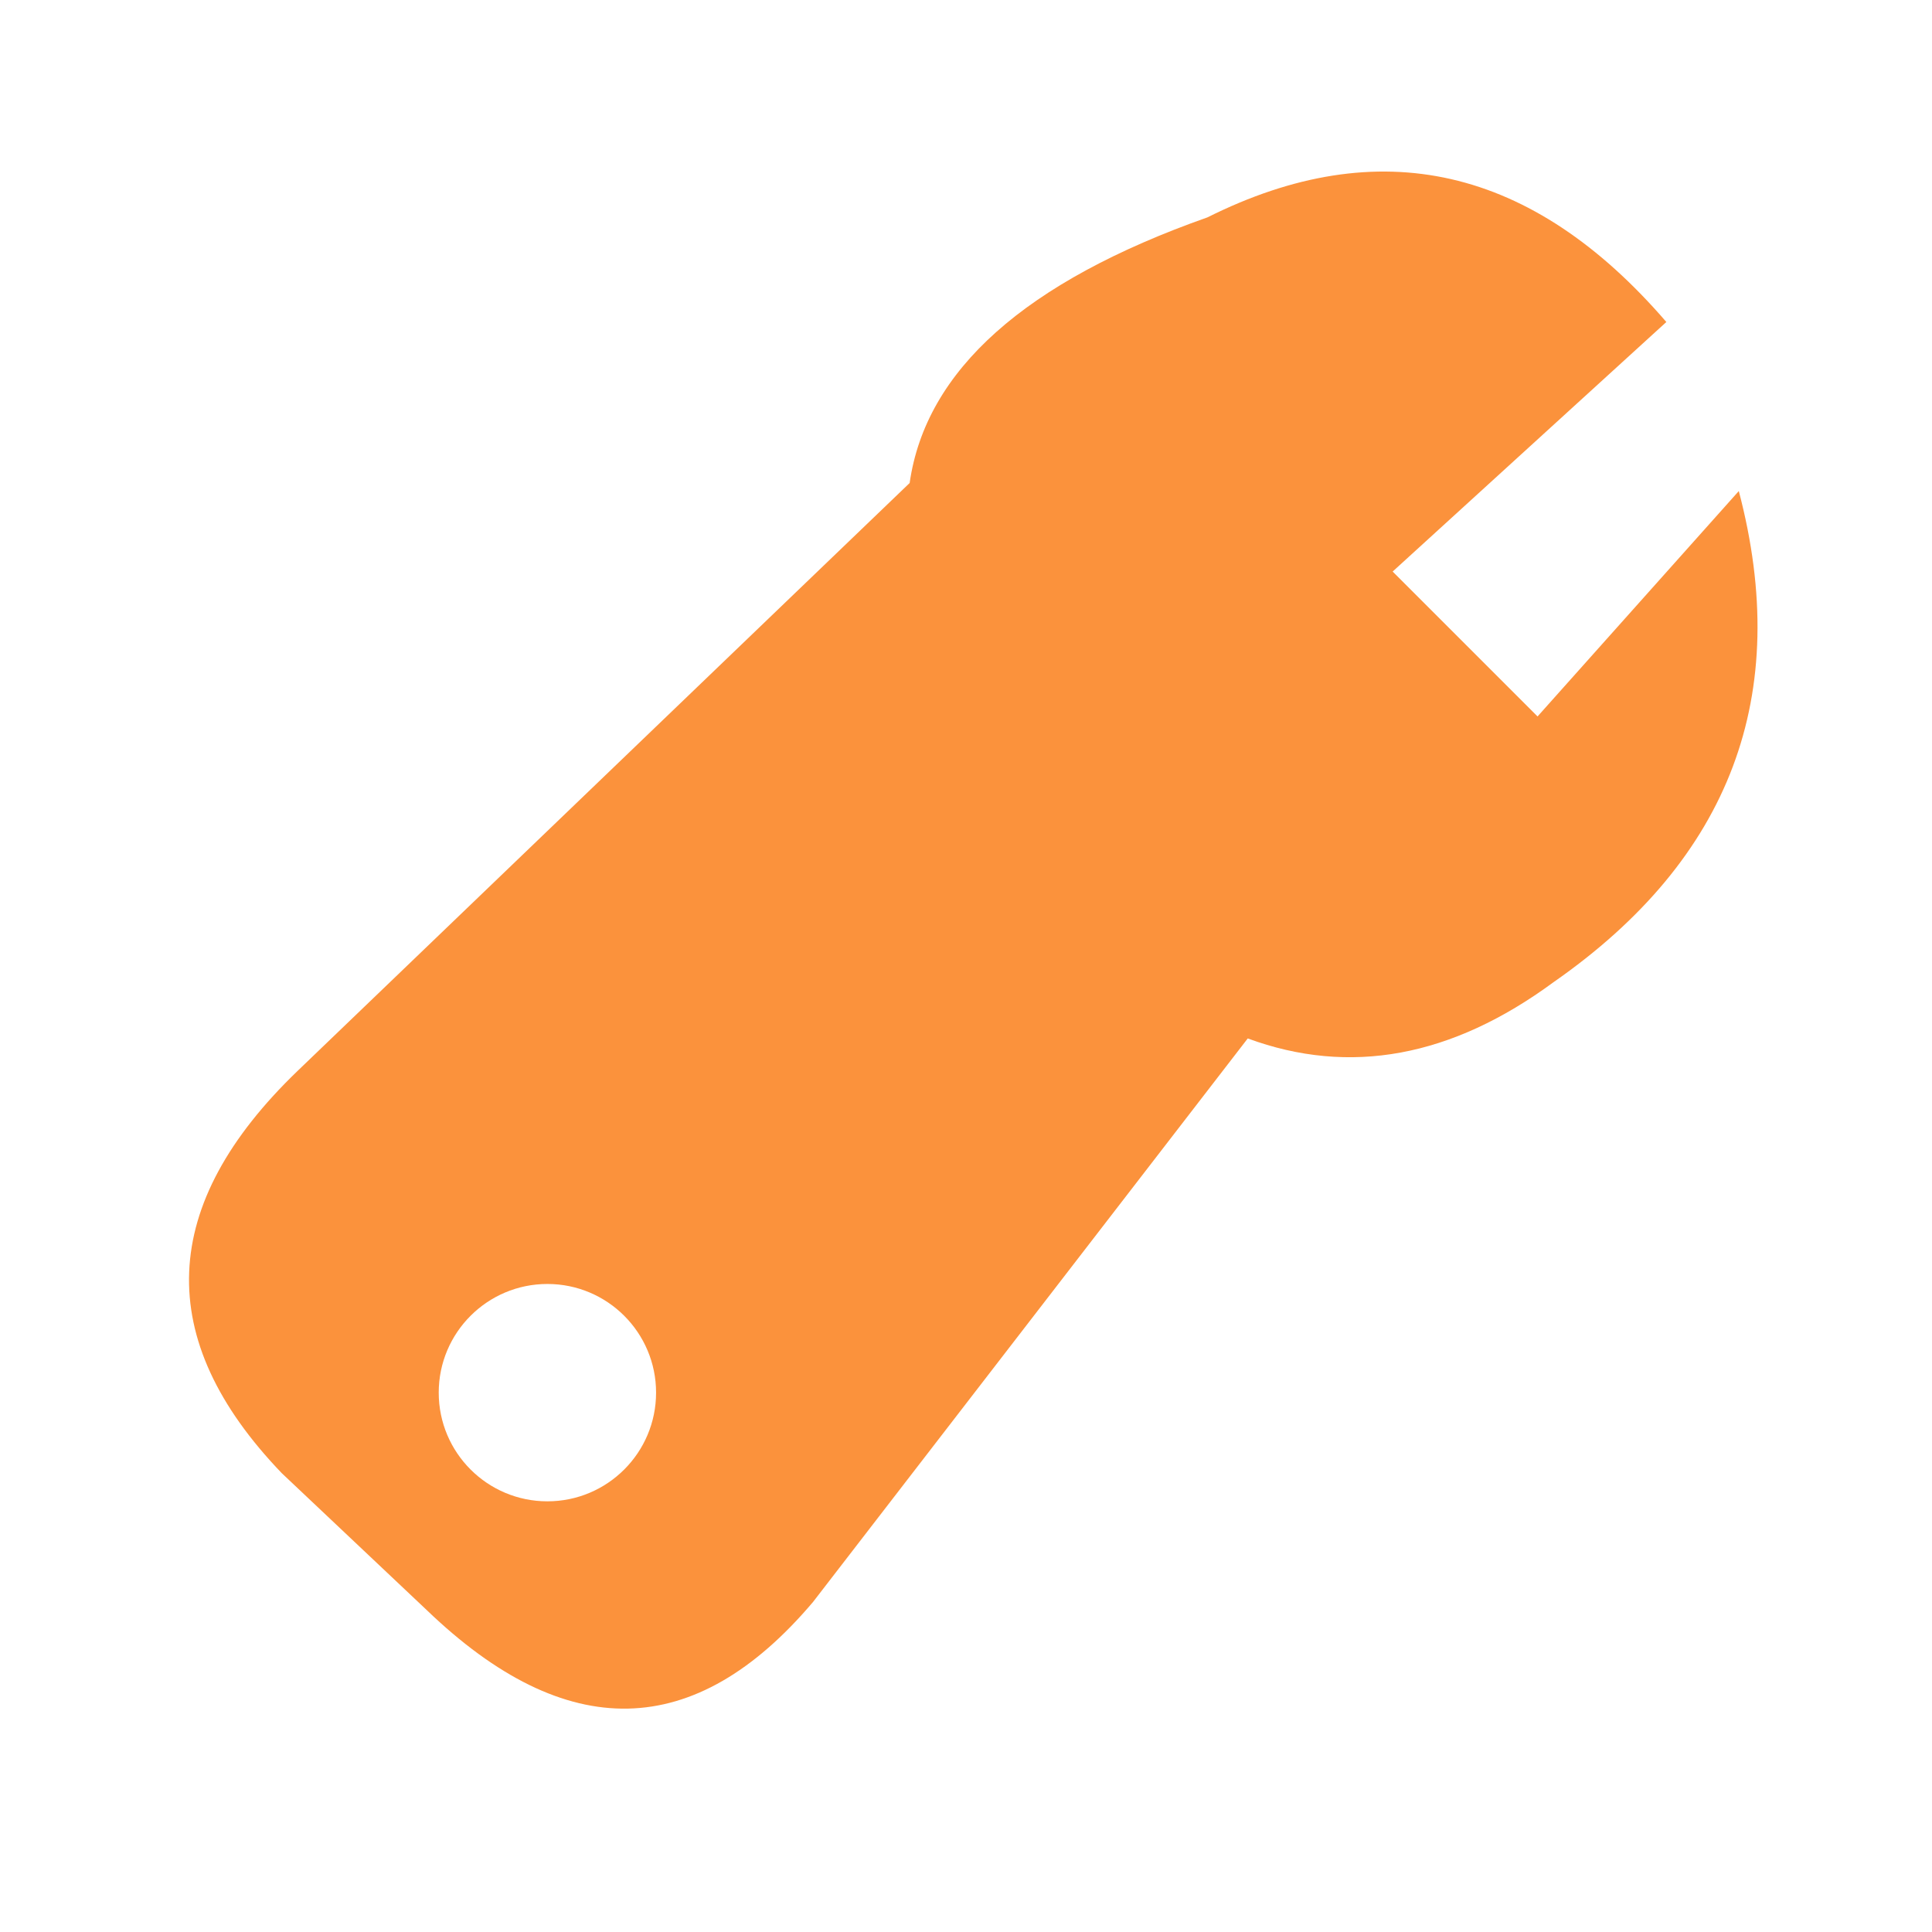
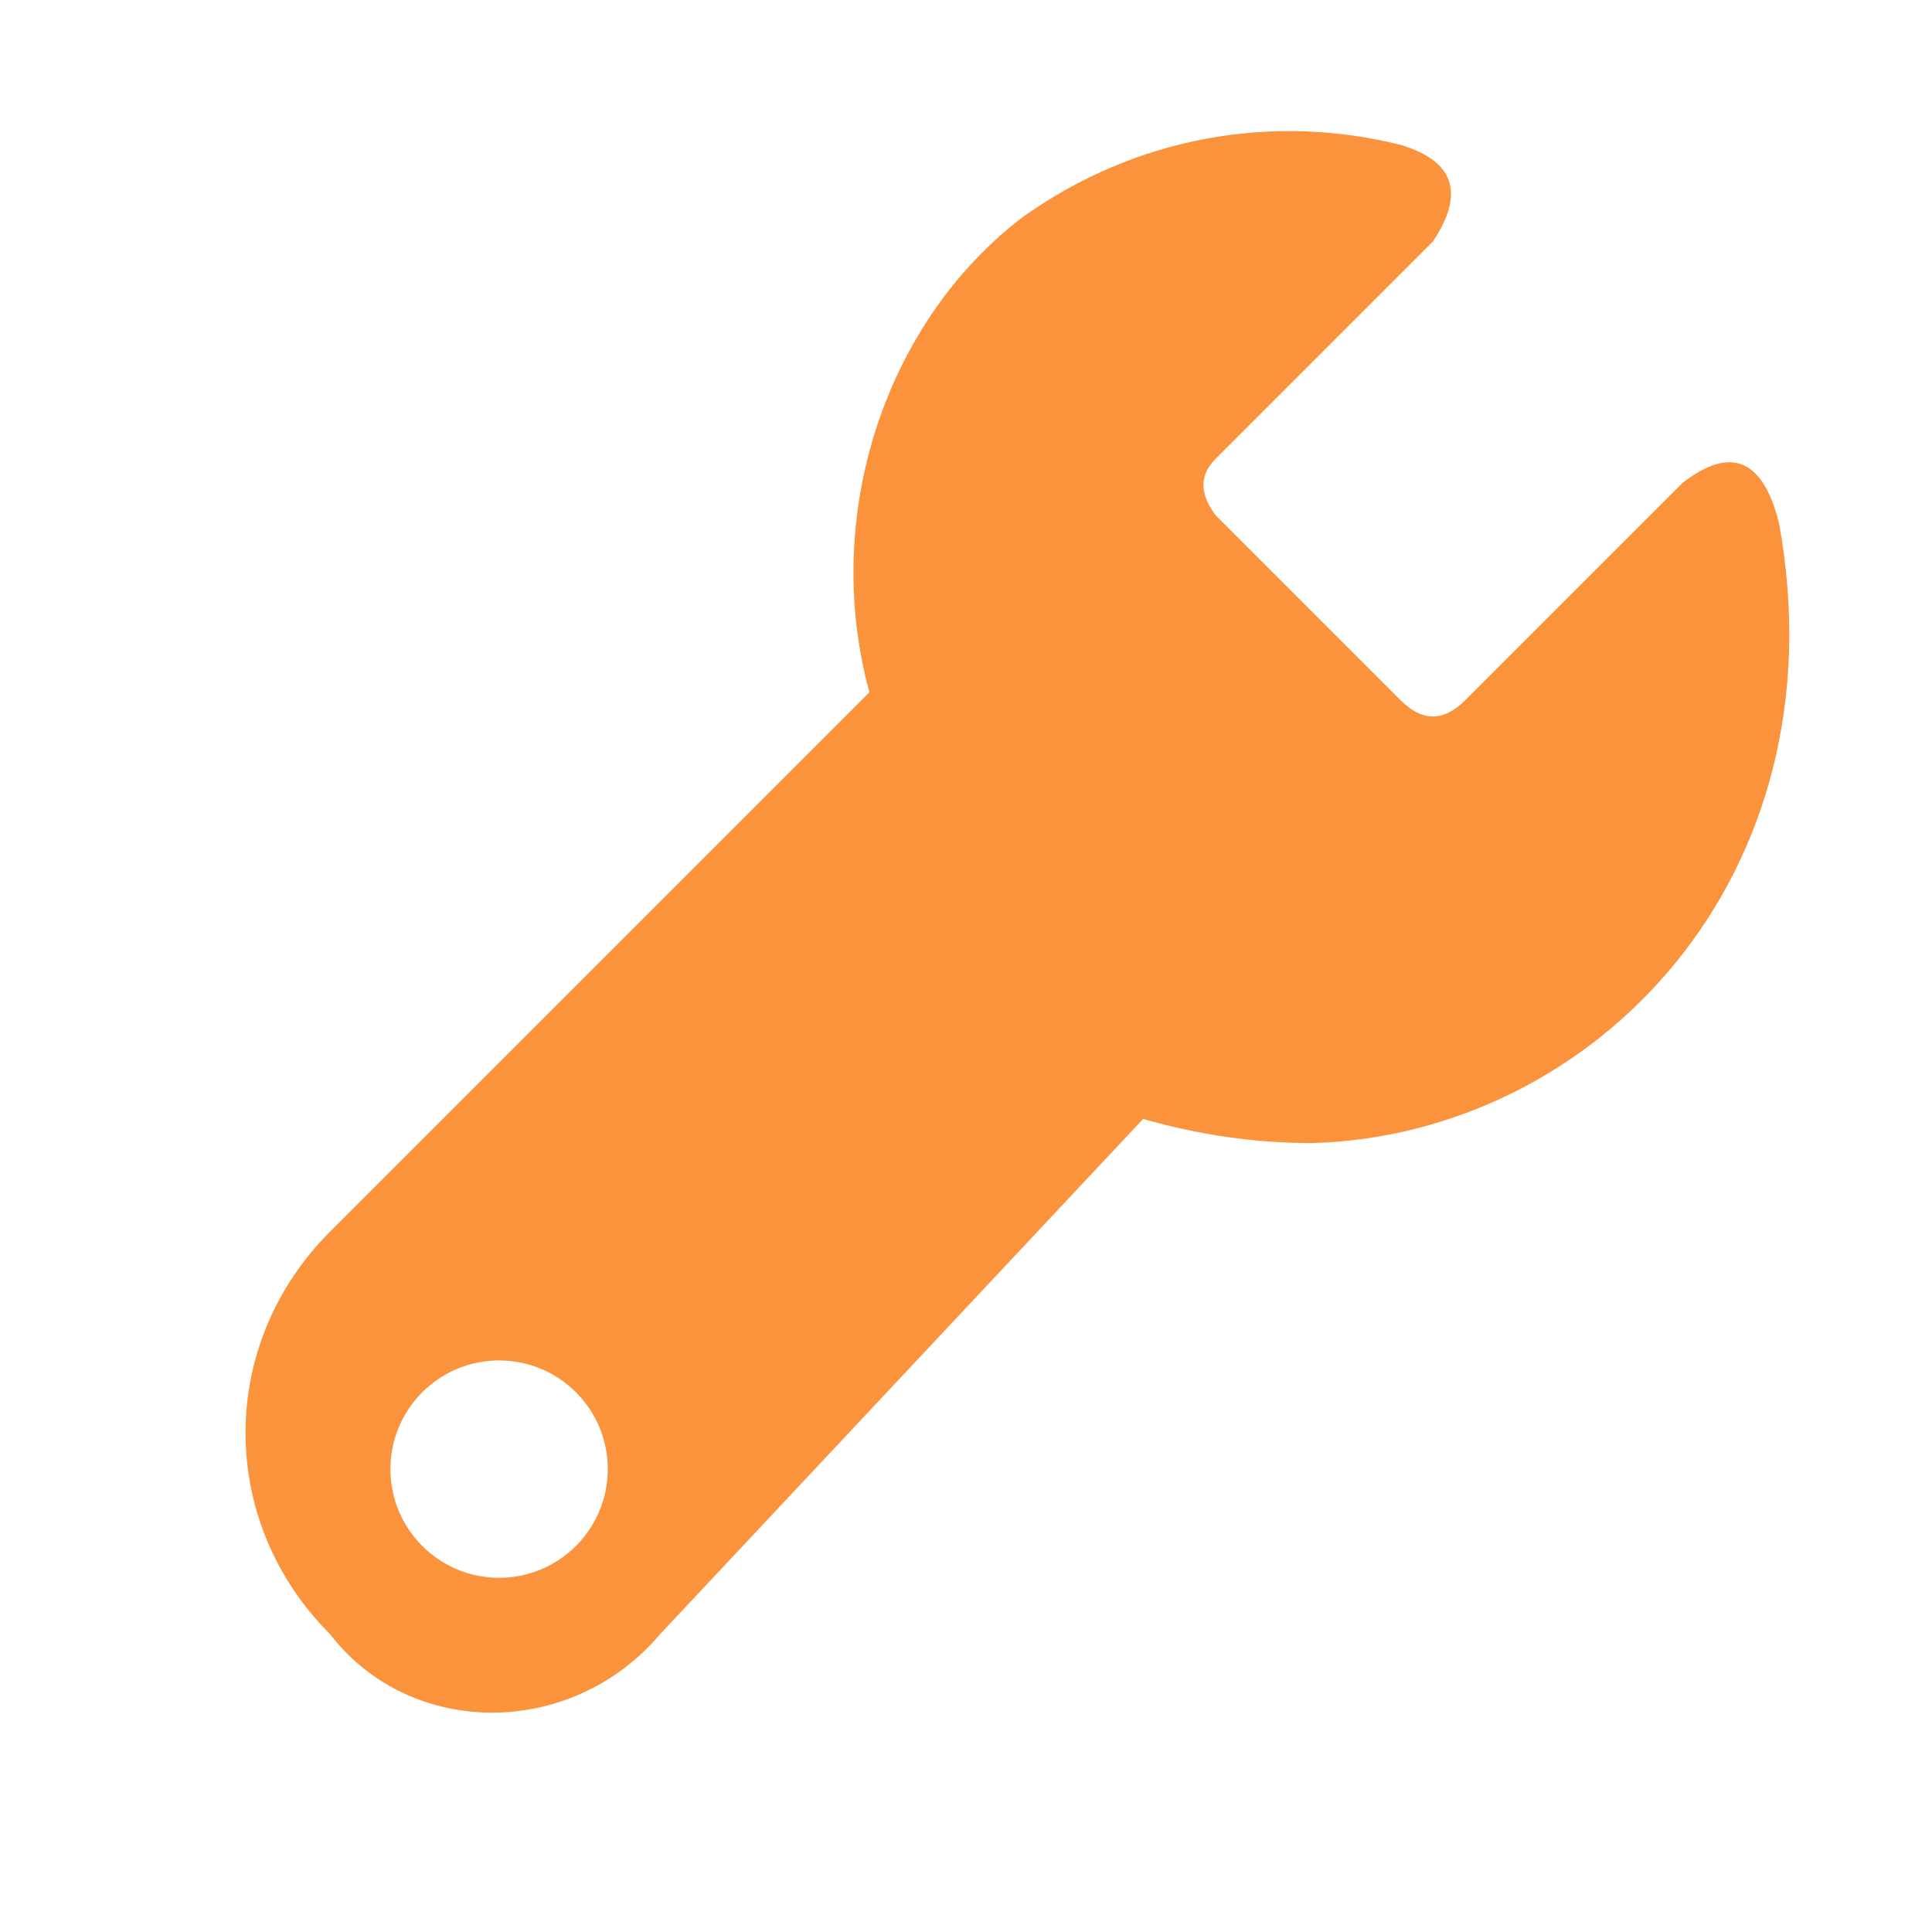
<svg xmlns="http://www.w3.org/2000/svg" viewBox="0 0 24 24">
-   <path fill="#fb923c" d="M15 2.7Q18.2 1.1 20.7 4L17.3 7.1L19.1 8.9L21.6 6.1Q22.6 9.9 19.3 12.2Q17.4 13.6 15.5 12.9L10.1 19.9Q7.9 22.5 5.3 20L3.5 18.3Q1.1 15.8 3.7 13.3L11.3 6Q11.6 3.9 15 2.7ZM5.45 17.3a1.35 1.35 0 1 0 2.7 0a1.35 1.35 0 1 0 -2.7 0Z" fill-rule="evenodd" />
+   <path fill="#fb923c" fill-rule="evenodd" d="M4.1 20.3C2.7 18.9 2.7 16.7 4.1 15.3L10.8 8.6C10.2 6.4 11 4 12.7 2.7C14.1 1.7 15.8 1.4 17.4 1.8Q18.4 2.1 17.8 3L15.1 5.7Q14.8 6 15.1 6.4L17.4 8.7Q17.8 9.1 18.2 8.7L20.9 6Q21.8 5.3 22.1 6.5C22.9 10.9 19.8 14.1 16.3 14.2C15.6 14.2 14.9 14.1 14.2 13.9L8.2 20.3C7.1 21.6 5.1 21.6 4.1 20.3ZM6.2 16.9A1.35 1.35 0 1 0 6.2 19.6A1.35 1.35 0 1 0 6.2 16.9Z" />
</svg>
